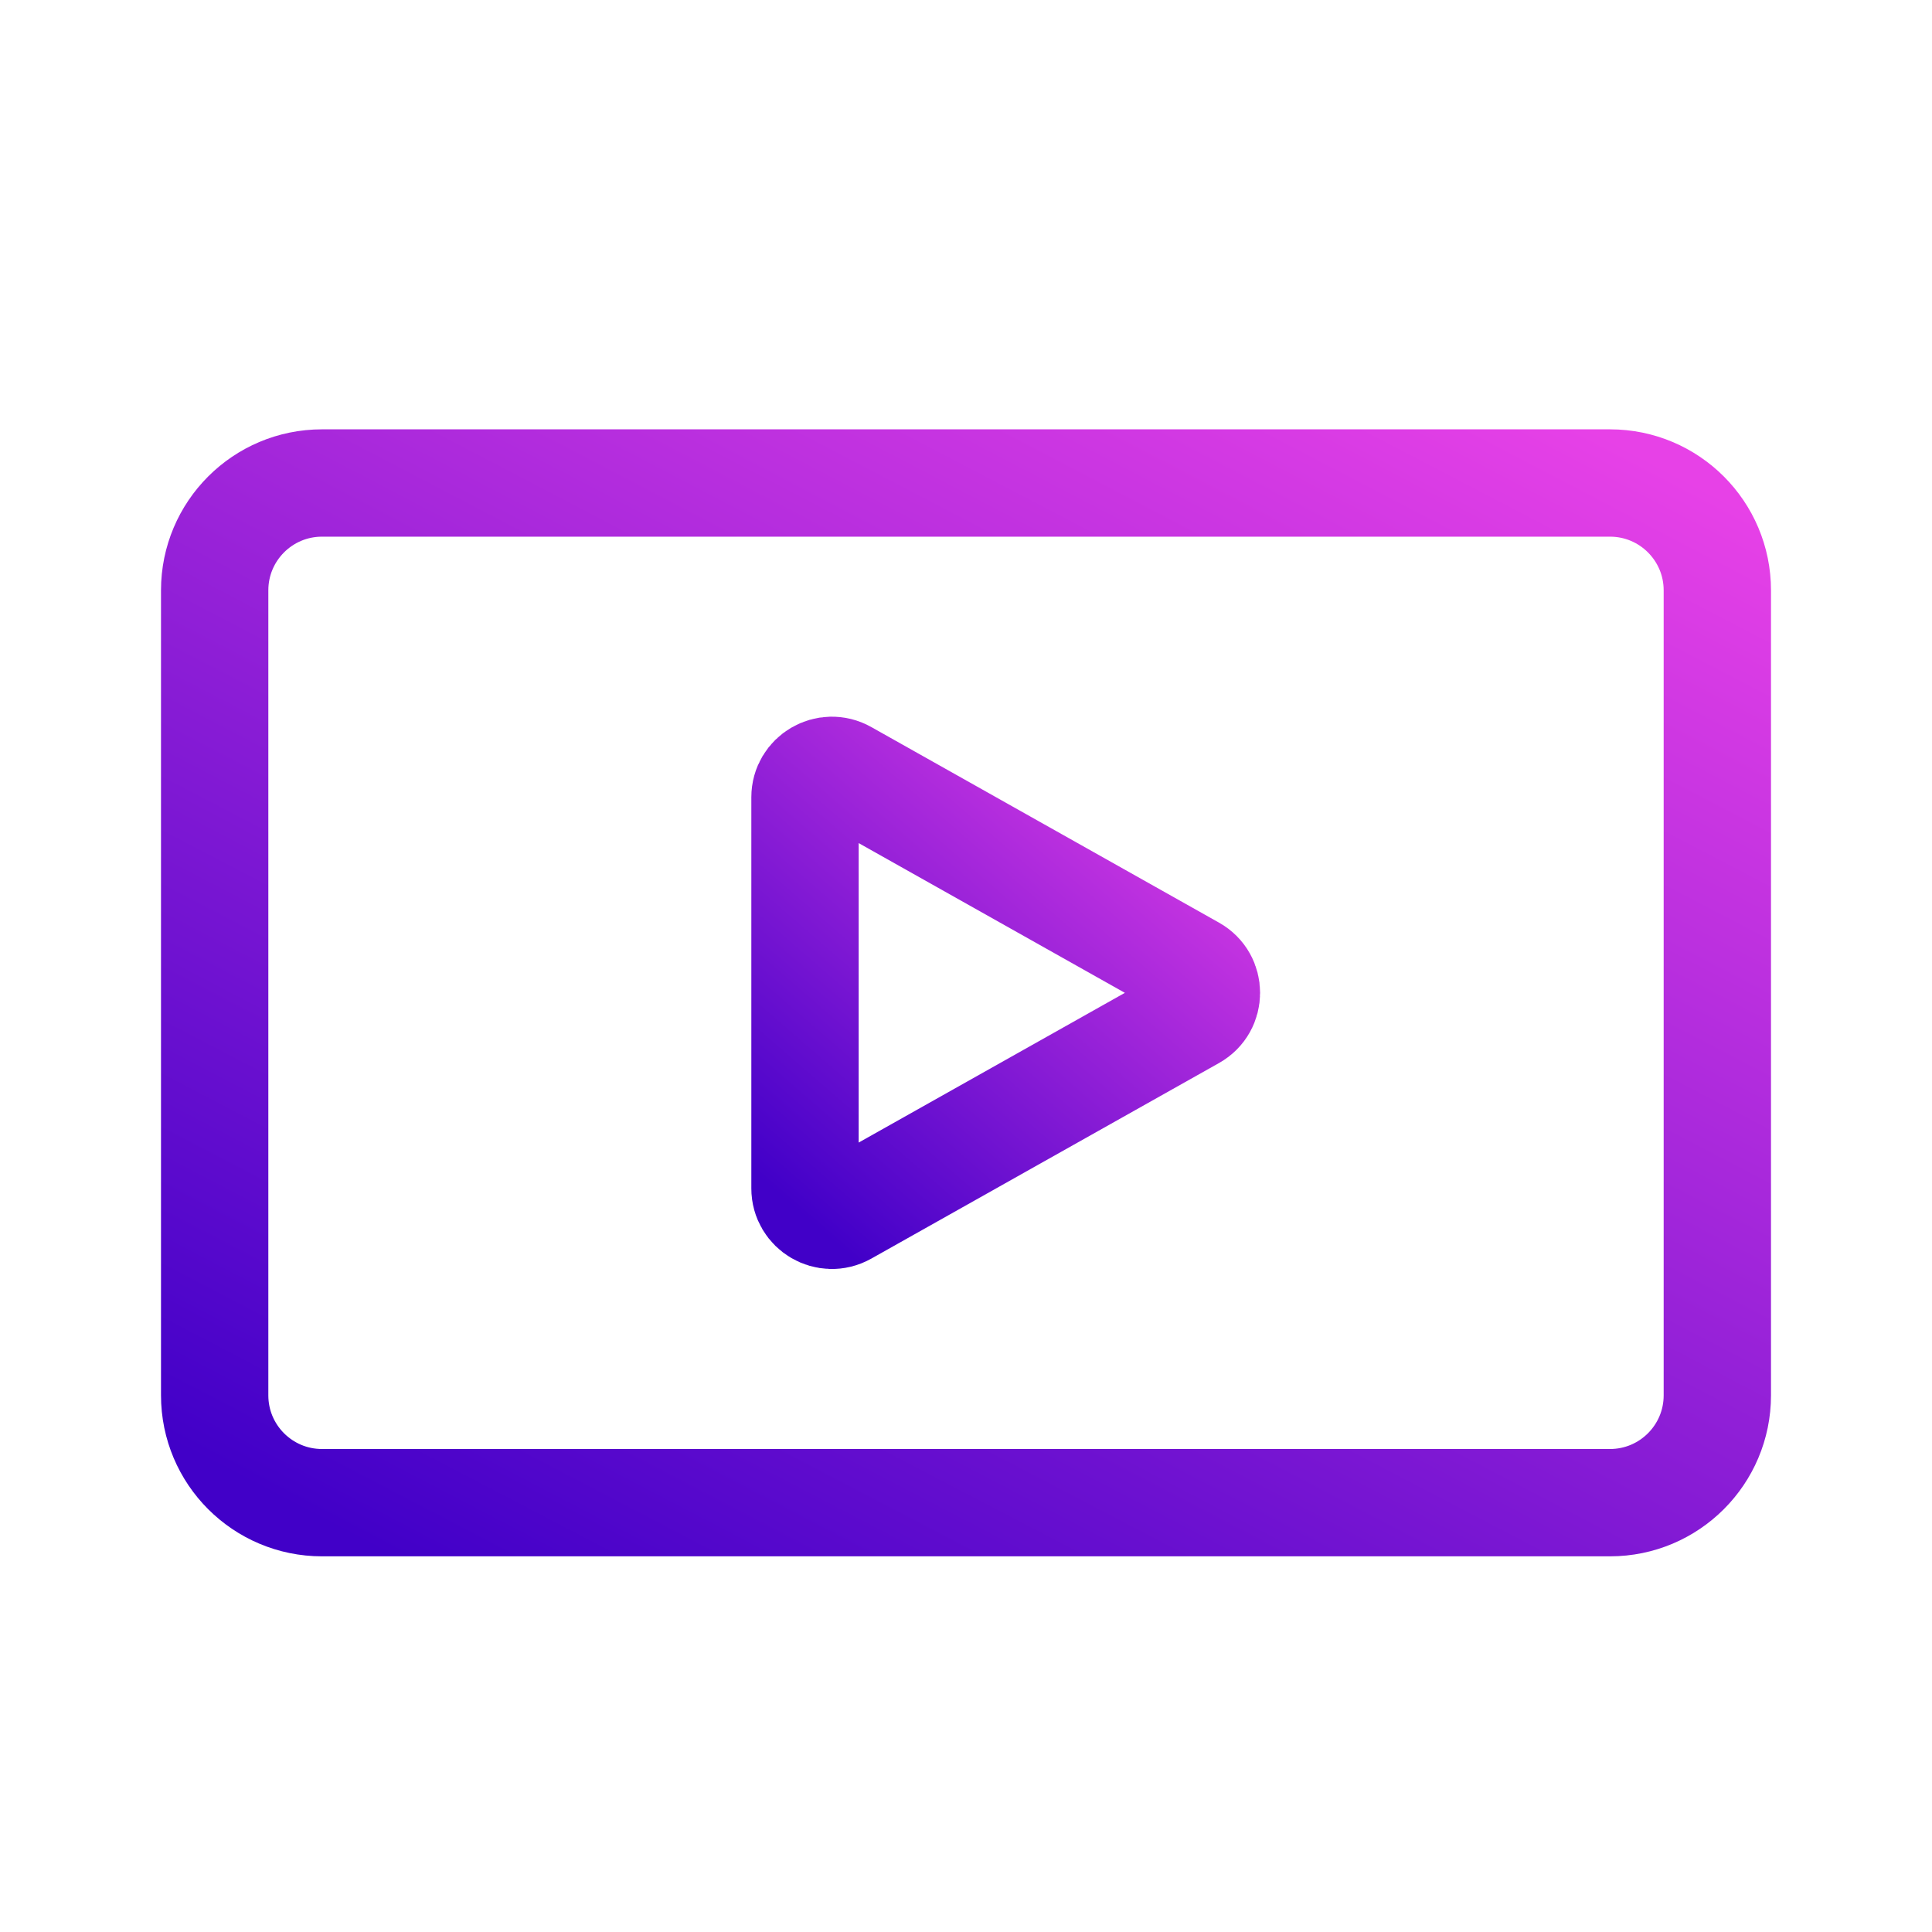
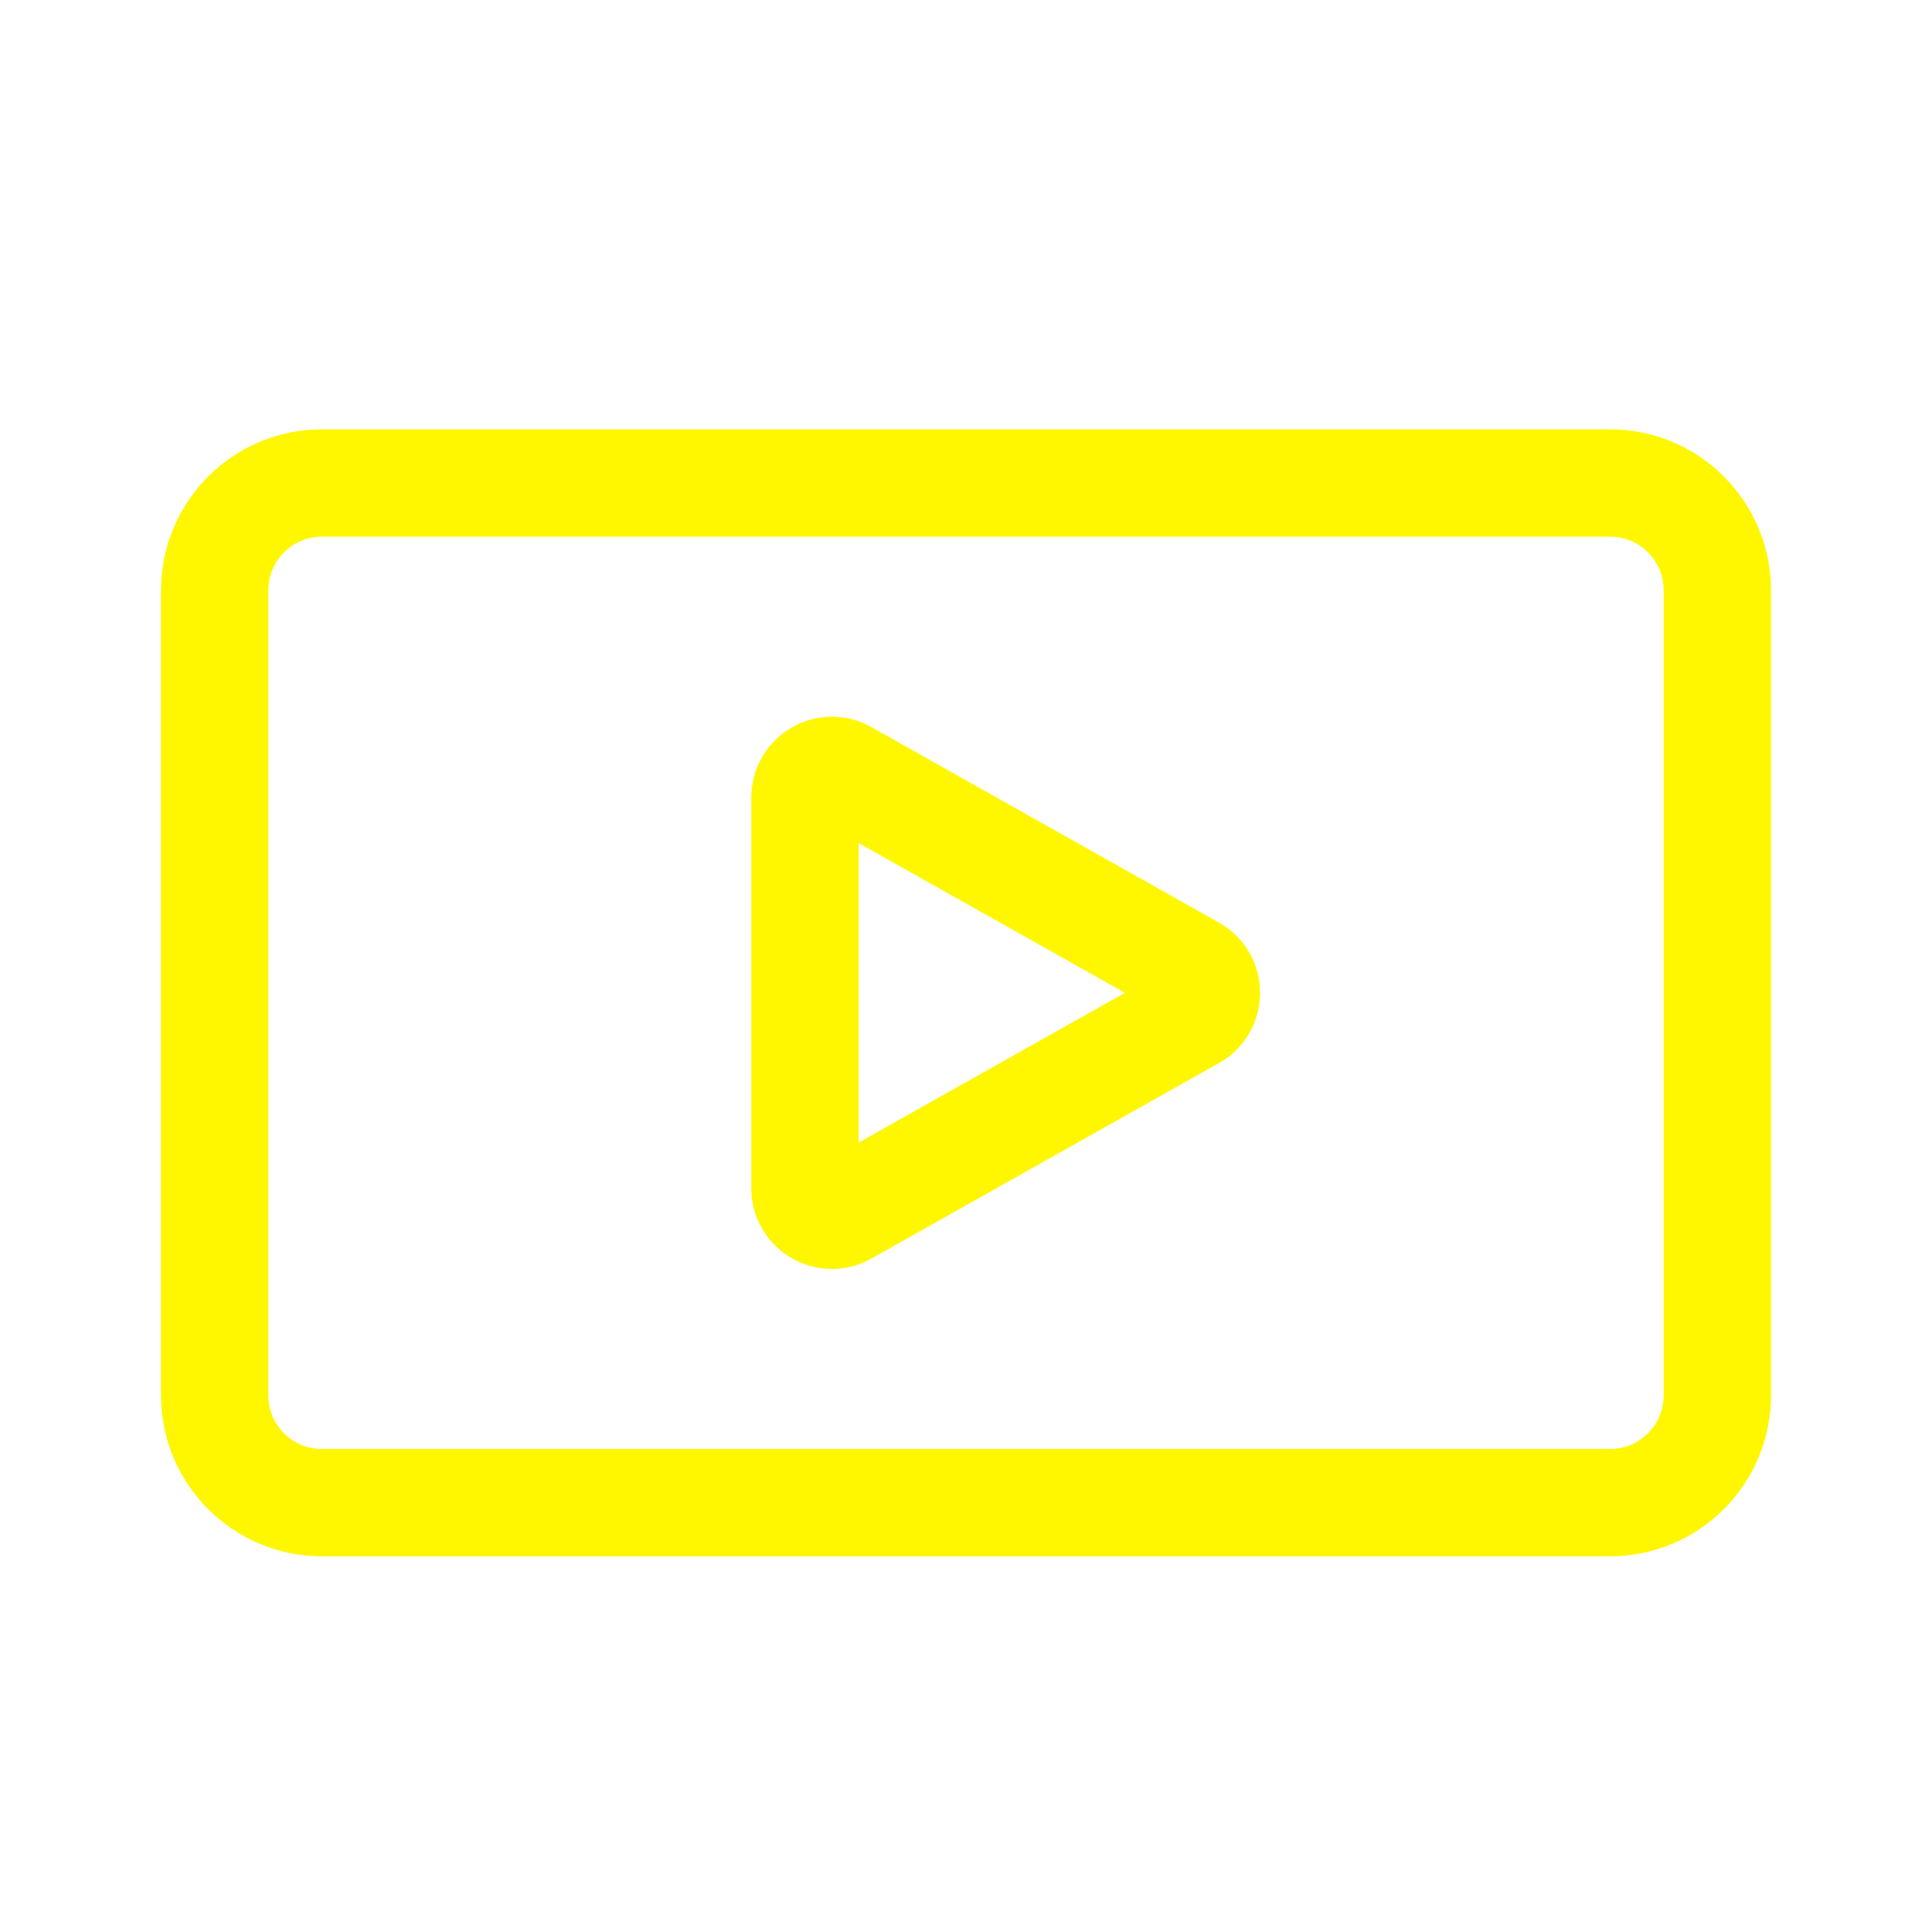
<svg xmlns="http://www.w3.org/2000/svg" width="36" height="36" viewBox="0 0 36 36" fill="none">
-   <path d="M15 22.145V14.855C15 14.473 15.412 14.232 15.745 14.419L22.225 18.064C22.565 18.255 22.565 18.745 22.225 18.936L15.745 22.581C15.412 22.768 15 22.527 15 22.145Z" stroke="url(#paint0_linear_451_38)" stroke-width="2" />
-   <rect x="4" y="9" width="28" height="19" rx="2" stroke="url(#paint1_linear_451_38)" stroke-width="2" />
-   <defs>
-     <linearGradient id="paint0_linear_451_38" x1="22.378" y1="13.555" x2="14.702" y2="22.421" gradientUnits="userSpaceOnUse">
-       <stop stop-color="#E741E7" />
-       <stop offset="1" stop-color="#4100C8" />
-     </linearGradient>
-     <linearGradient id="paint1_linear_451_38" x1="29.825" y1="8.059" x2="16.386" y2="33.791" gradientUnits="userSpaceOnUse">
-       <stop stop-color="#E741E7" />
-       <stop offset="1" stop-color="#4100C8" />
-     </linearGradient>
-   </defs>
+   <path d="M15 22.145V14.855C15 14.473 15.412 14.232 15.745 14.419L22.225 18.064C22.565 18.255 22.565 18.745 22.225 18.936L15.745 22.581C15.412 22.768 15 22.527 15 22.145Z" stroke="#FFF700" stroke-width="2" />
+   <rect x="4" y="9" width="28" height="19" rx="2" stroke="#FFF700" stroke-width="2" />
</svg>
